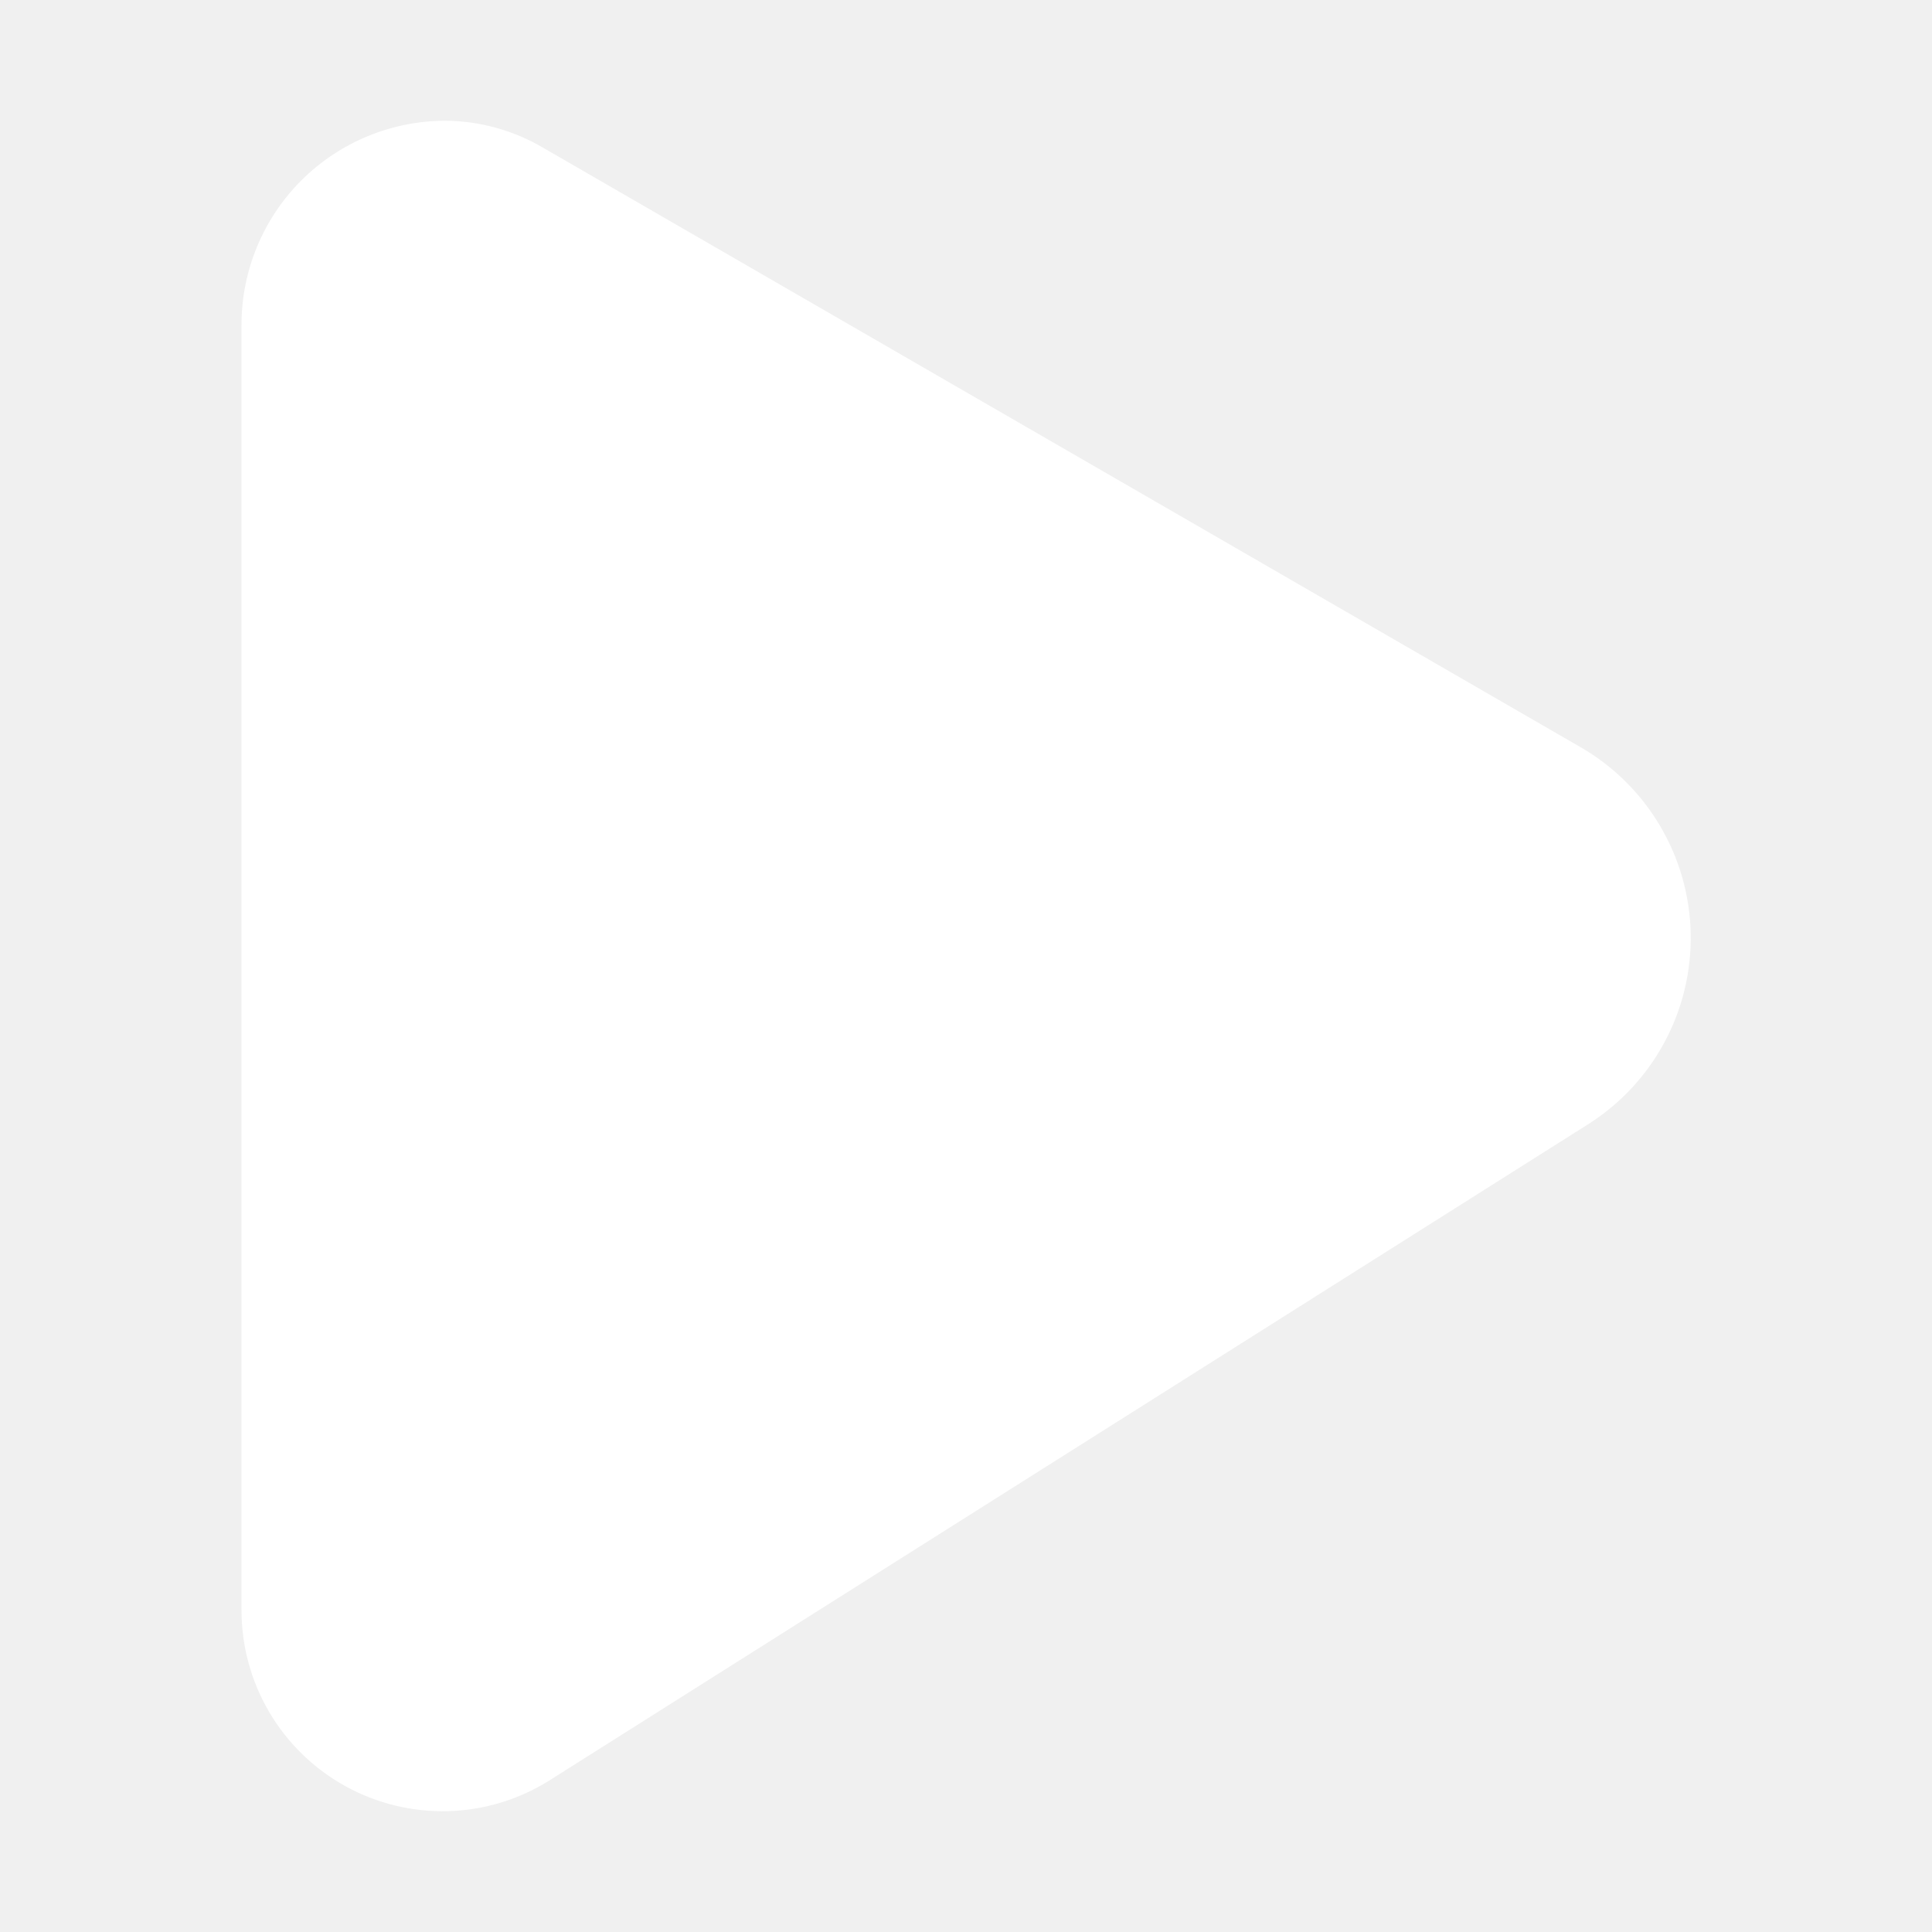
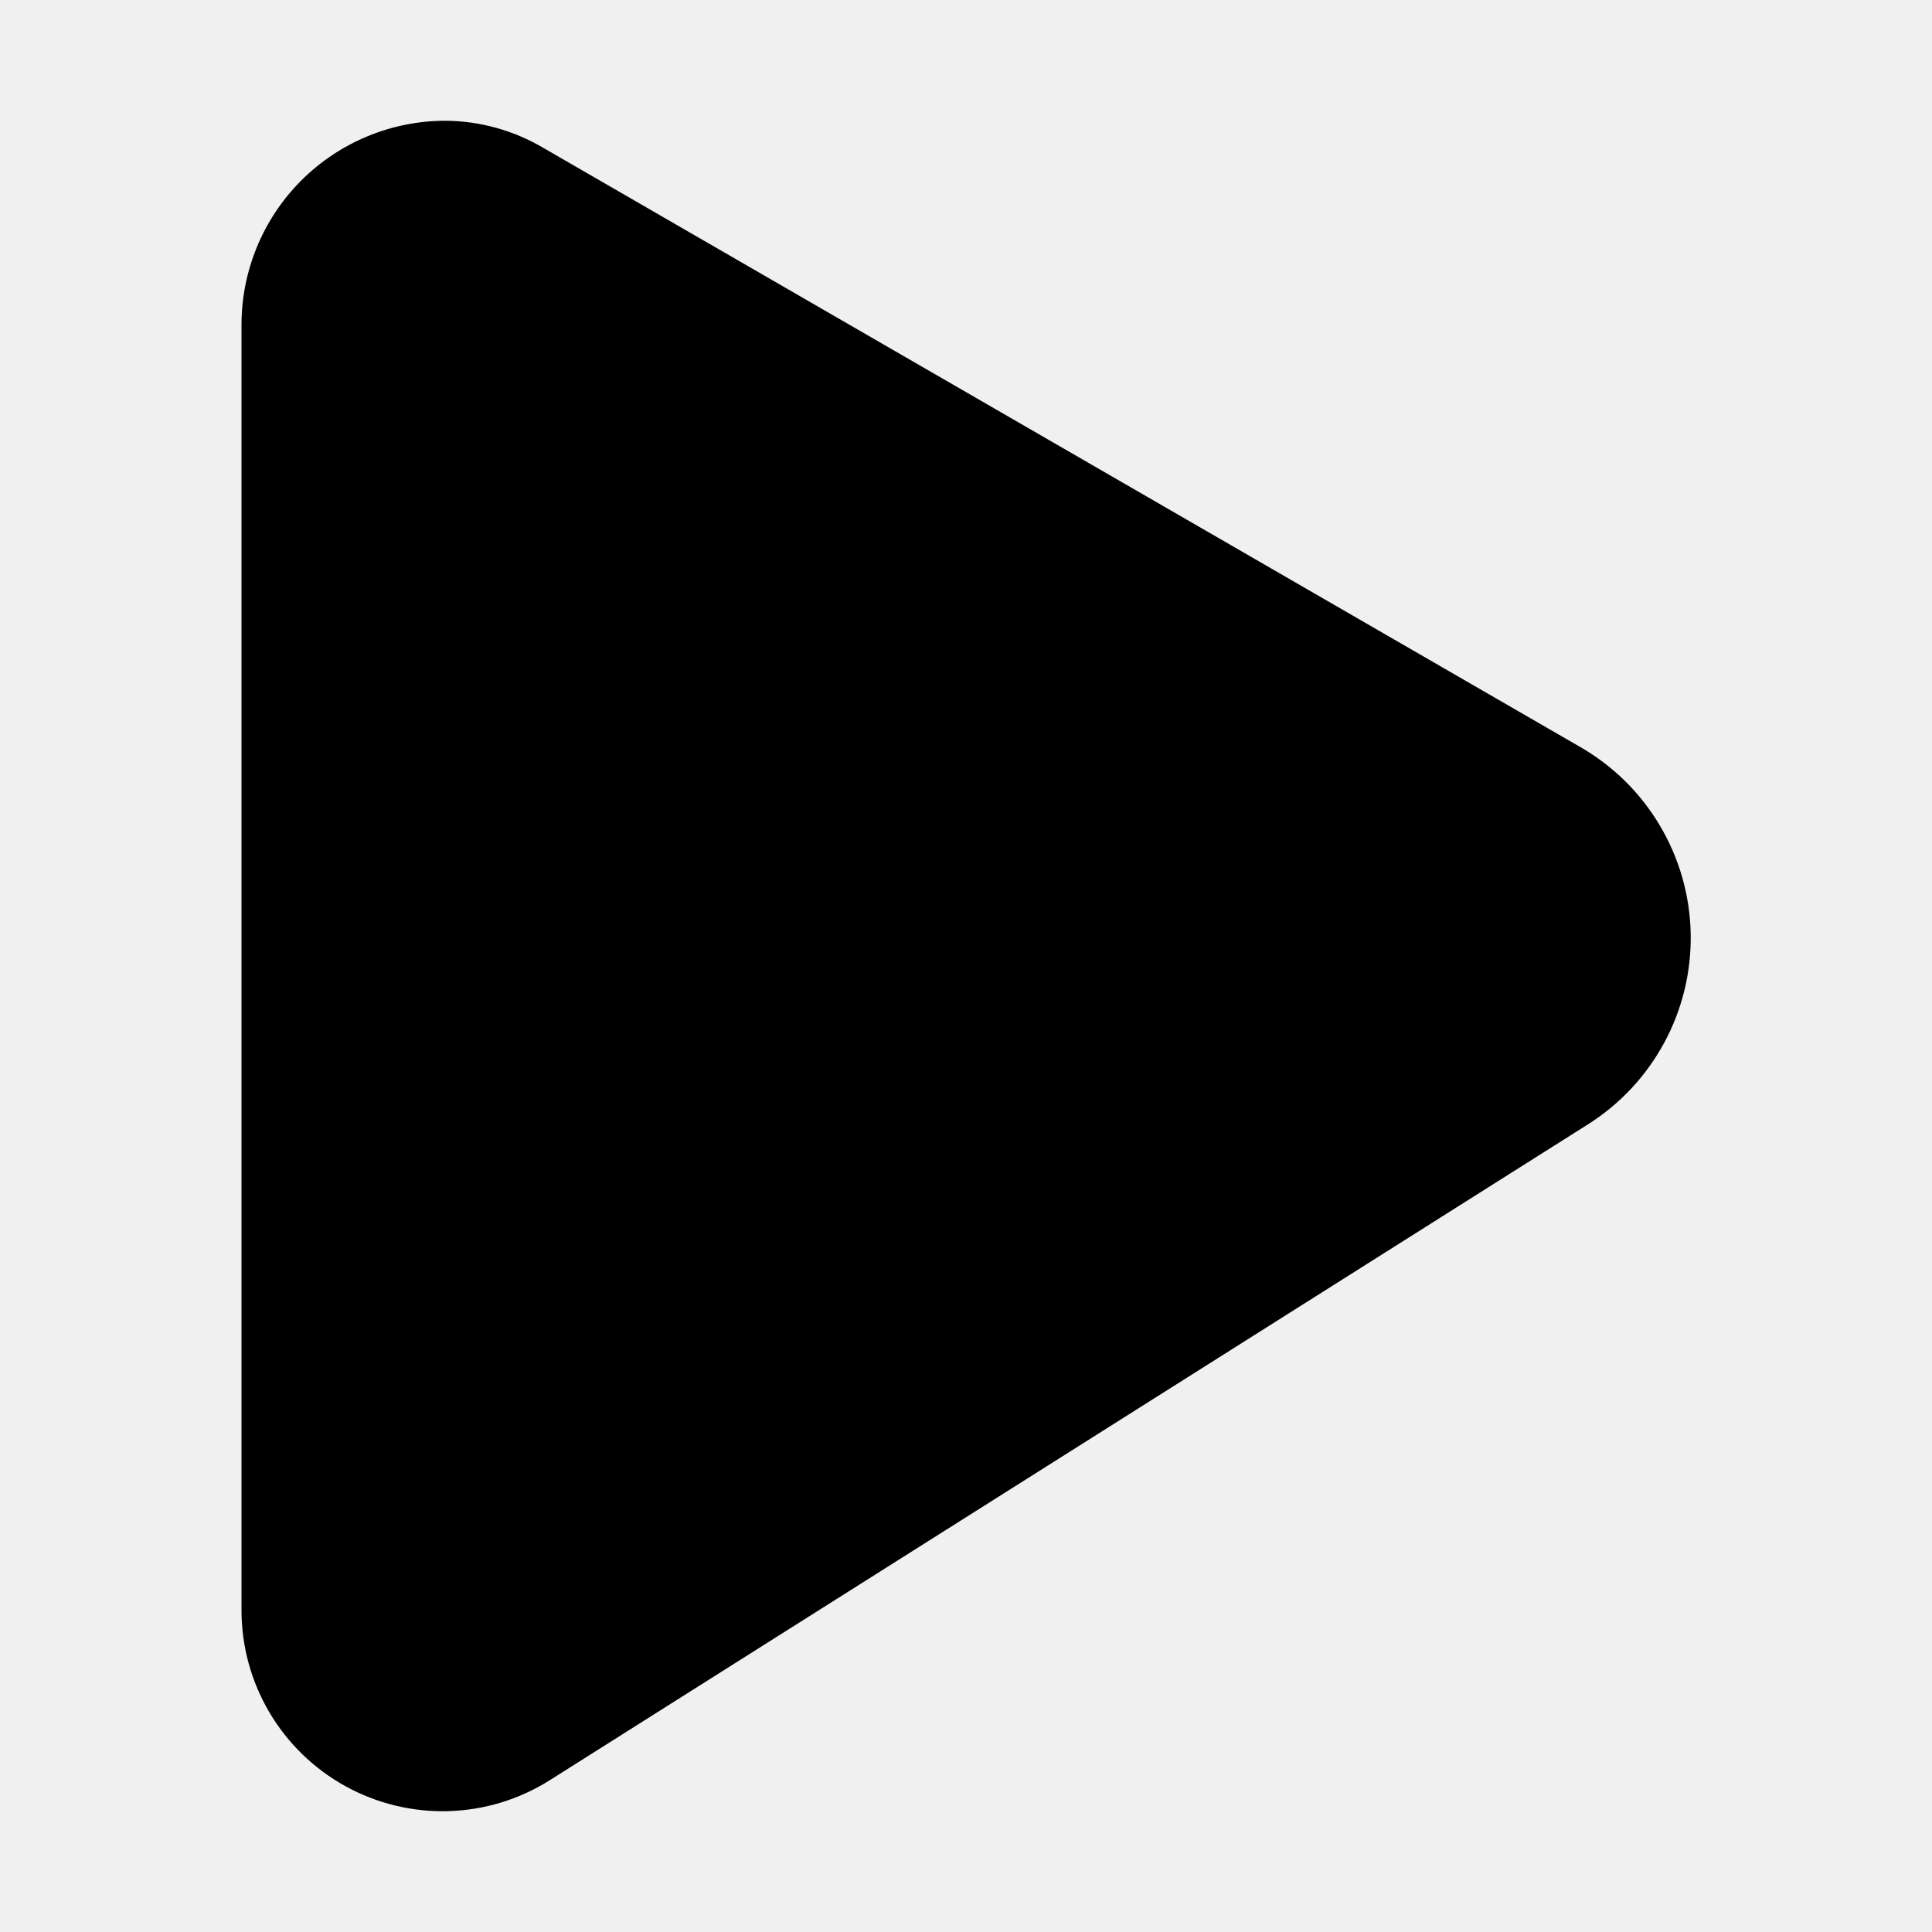
- <svg xmlns="http://www.w3.org/2000/svg" width="40" height="40" viewBox="0 0 40 40" fill="none">
-   <path d="M32.712 15.463L11.25 3.062C10.636 2.7 9.938 2.505 9.225 2.5C8.104 2.5 7.03 2.945 6.237 3.737C5.445 4.53 5 5.604 5 6.725V33.337C5 34.081 5.199 34.811 5.577 35.452C5.955 36.092 6.498 36.62 7.148 36.979C7.799 37.339 8.534 37.518 9.278 37.498C10.021 37.477 10.745 37.258 11.375 36.862L32.862 23.288C33.531 22.869 34.079 22.285 34.454 21.592C34.83 20.899 35.019 20.12 35.004 19.332C34.989 18.544 34.77 17.774 34.368 17.096C33.967 16.417 33.396 15.855 32.712 15.463Z" fill="white" />
+ <svg xmlns="http://www.w3.org/2000/svg" viewBox="0 0 40 40">
+   <path d="M32.712 15.463L11.25 3.062C10.636 2.7 9.938 2.505 9.225 2.5C8.104 2.5 7.03 2.945 6.237 3.737C5.445 4.53 5 5.604 5 6.725V33.337C5 34.081 5.199 34.811 5.577 35.452C5.955 36.092 6.498 36.62 7.148 36.979C7.799 37.339 8.534 37.518 9.278 37.498C10.021 37.477 10.745 37.258 11.375 36.862L32.862 23.288C33.531 22.869 34.079 22.285 34.454 21.592C34.83 20.899 35.019 20.12 35.004 19.332C34.989 18.544 34.77 17.774 34.368 17.096C33.967 16.417 33.396 15.855 32.712 15.463Z" />
</svg>
